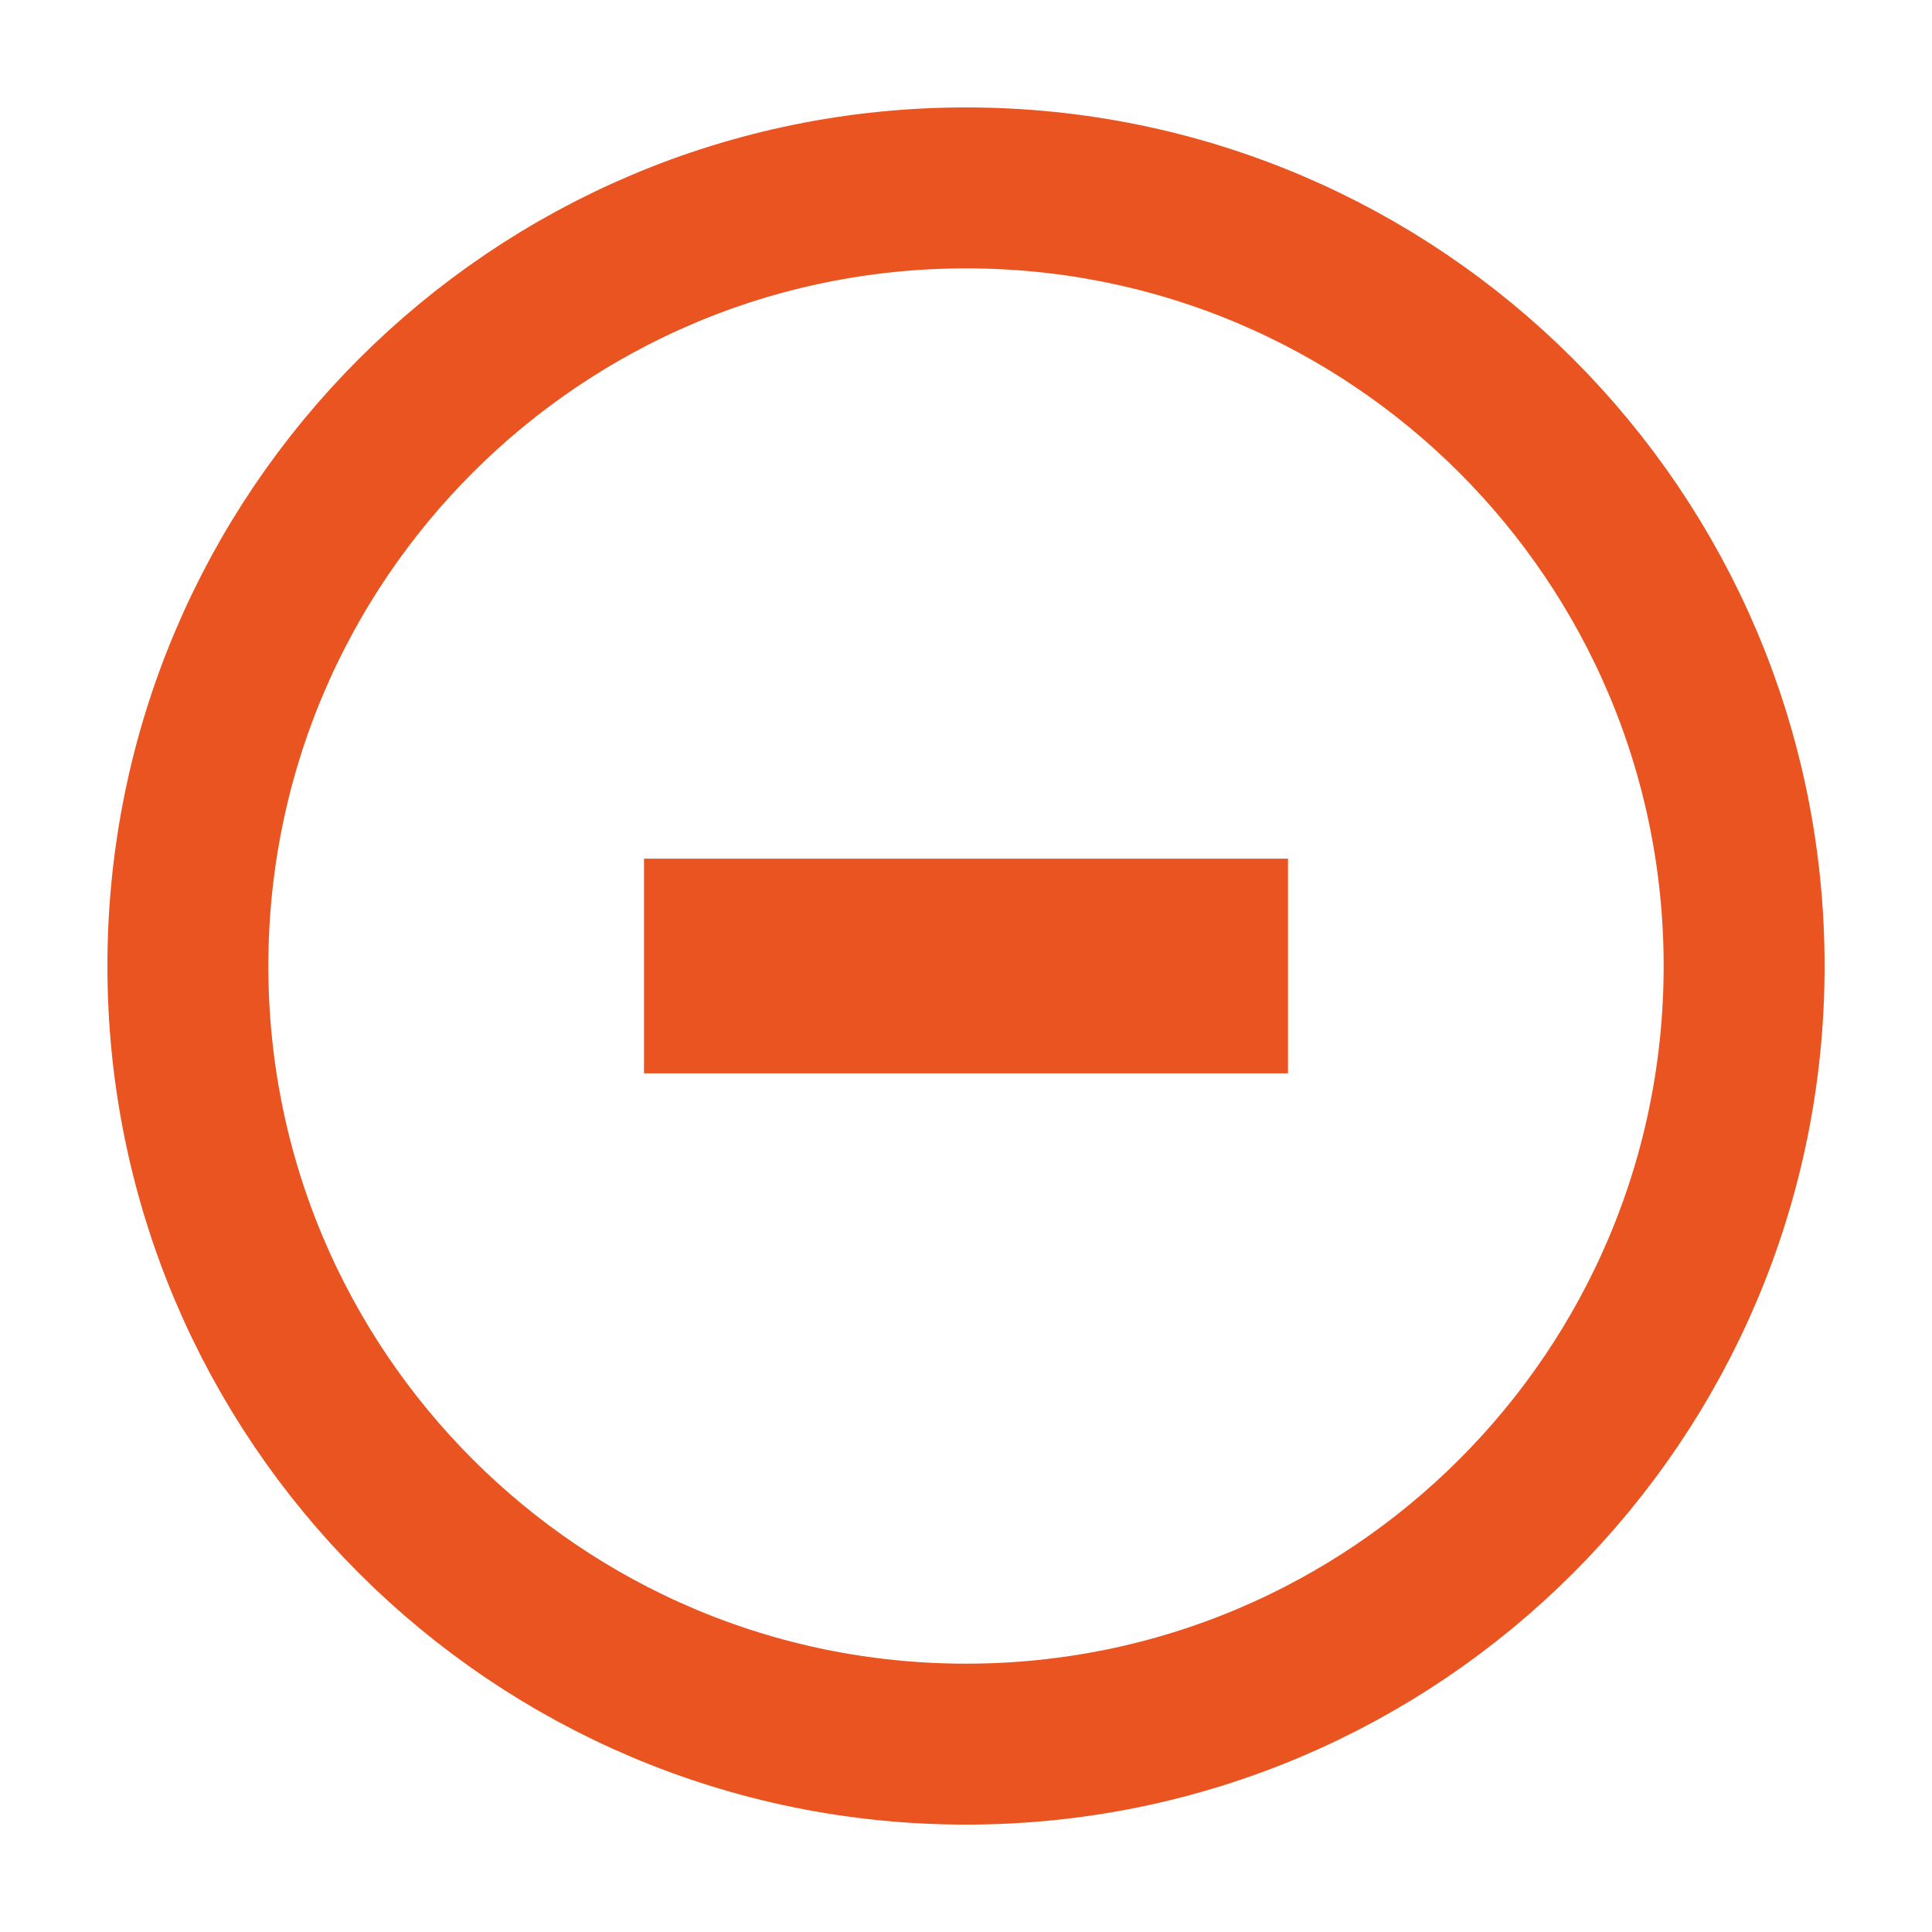
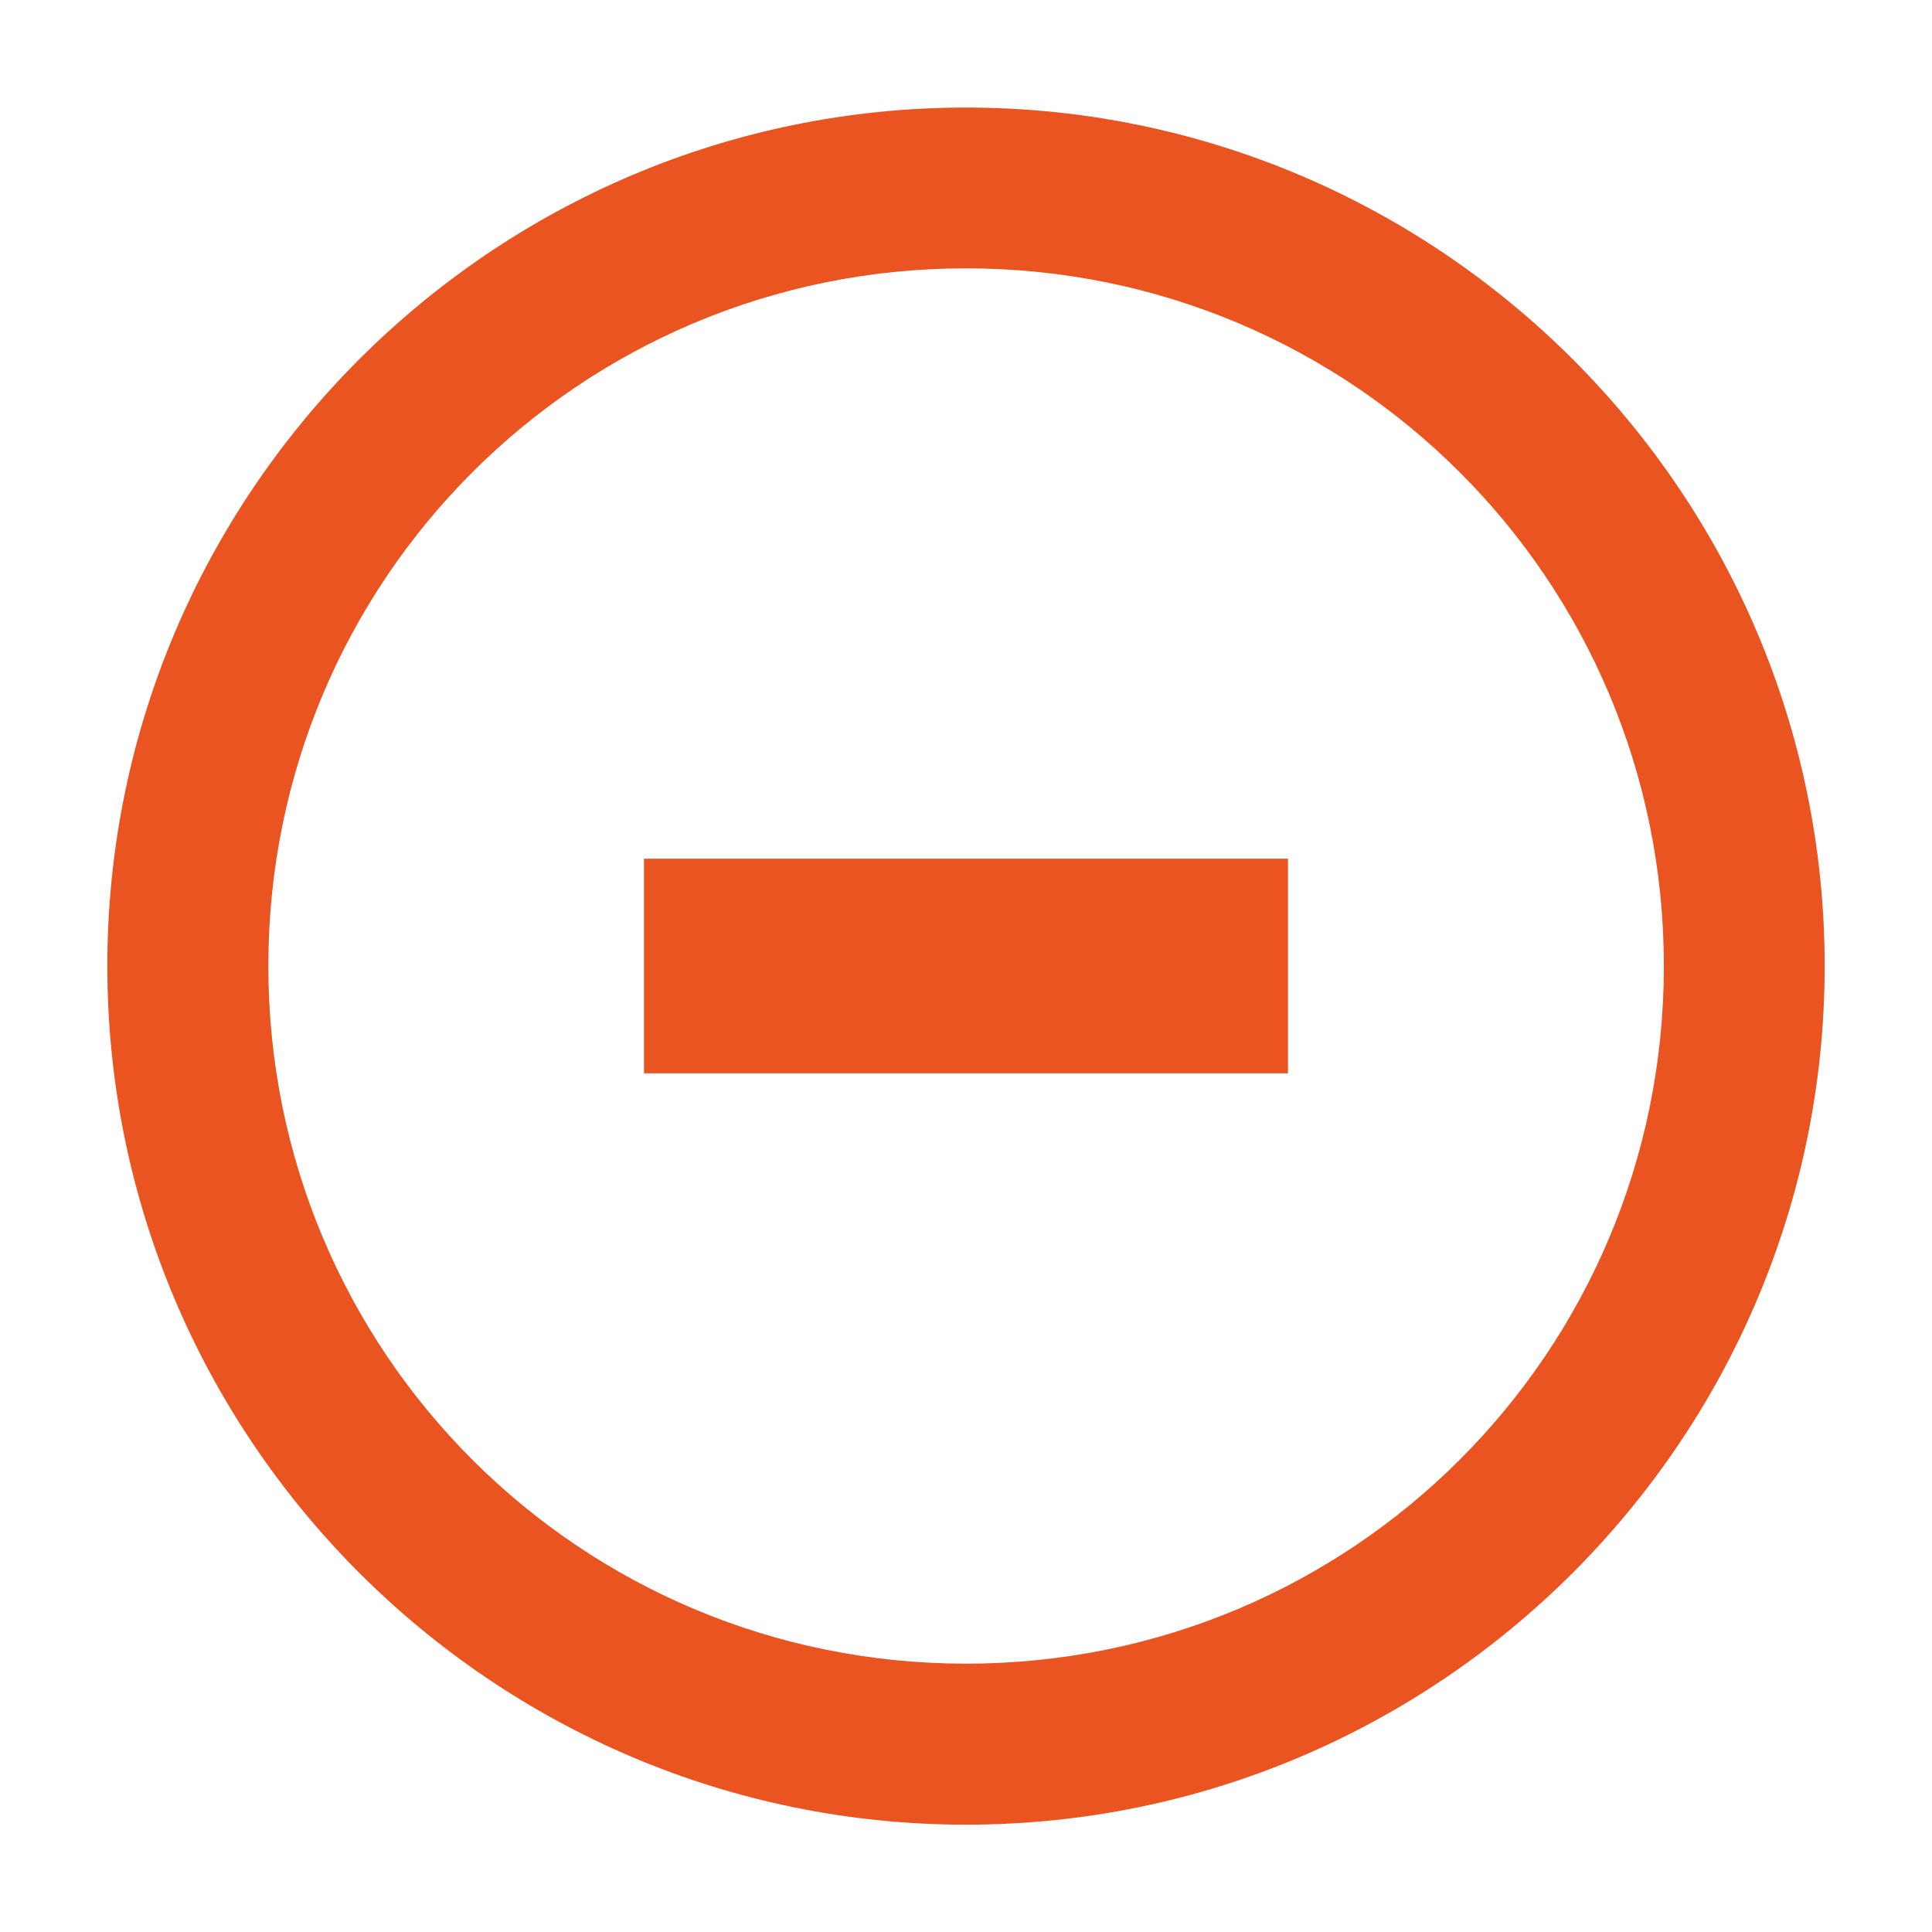
- <svg xmlns="http://www.w3.org/2000/svg" height="18" viewBox="0 0 18 18" width="18">
-   <path d="m6 8h6v2h-6zm0 0" fill="#e95420" />
-   <path d="m170.248 628.375c0-3.458-2.803-6.261-6.261-6.261s-6.261 2.803-6.261 6.261c0 3.458 2.803 6.261 6.261 6.261s6.261-2.803 6.261-6.261zm0 0" fill="none" stroke="#e95420" stroke-linejoin="round" stroke-width="1.295" transform="matrix(1.157895 0 0 1.157895 -180.8797 -718.5921)" />
+ <svg xmlns="http://www.w3.org/2000/svg" height="18" width="18">
+   <path d="m9 1.002c-4.409 0-8 3.589-8 7.998 0 4.409 3.591 8 8 8 4.409 0 8-3.591 8-8 0-4.409-3.591-7.998-8-7.998zm0 1.498c3.599 0 6.502 2.901 6.502 6.5 0 3.599-2.903 6.5-6.502 6.5-3.599 0-6.5-2.901-6.5-6.5 0-3.599 2.901-6.5 6.5-6.5zm-3 5.5v2h6v-2z" fill="#e95420" />
</svg>
